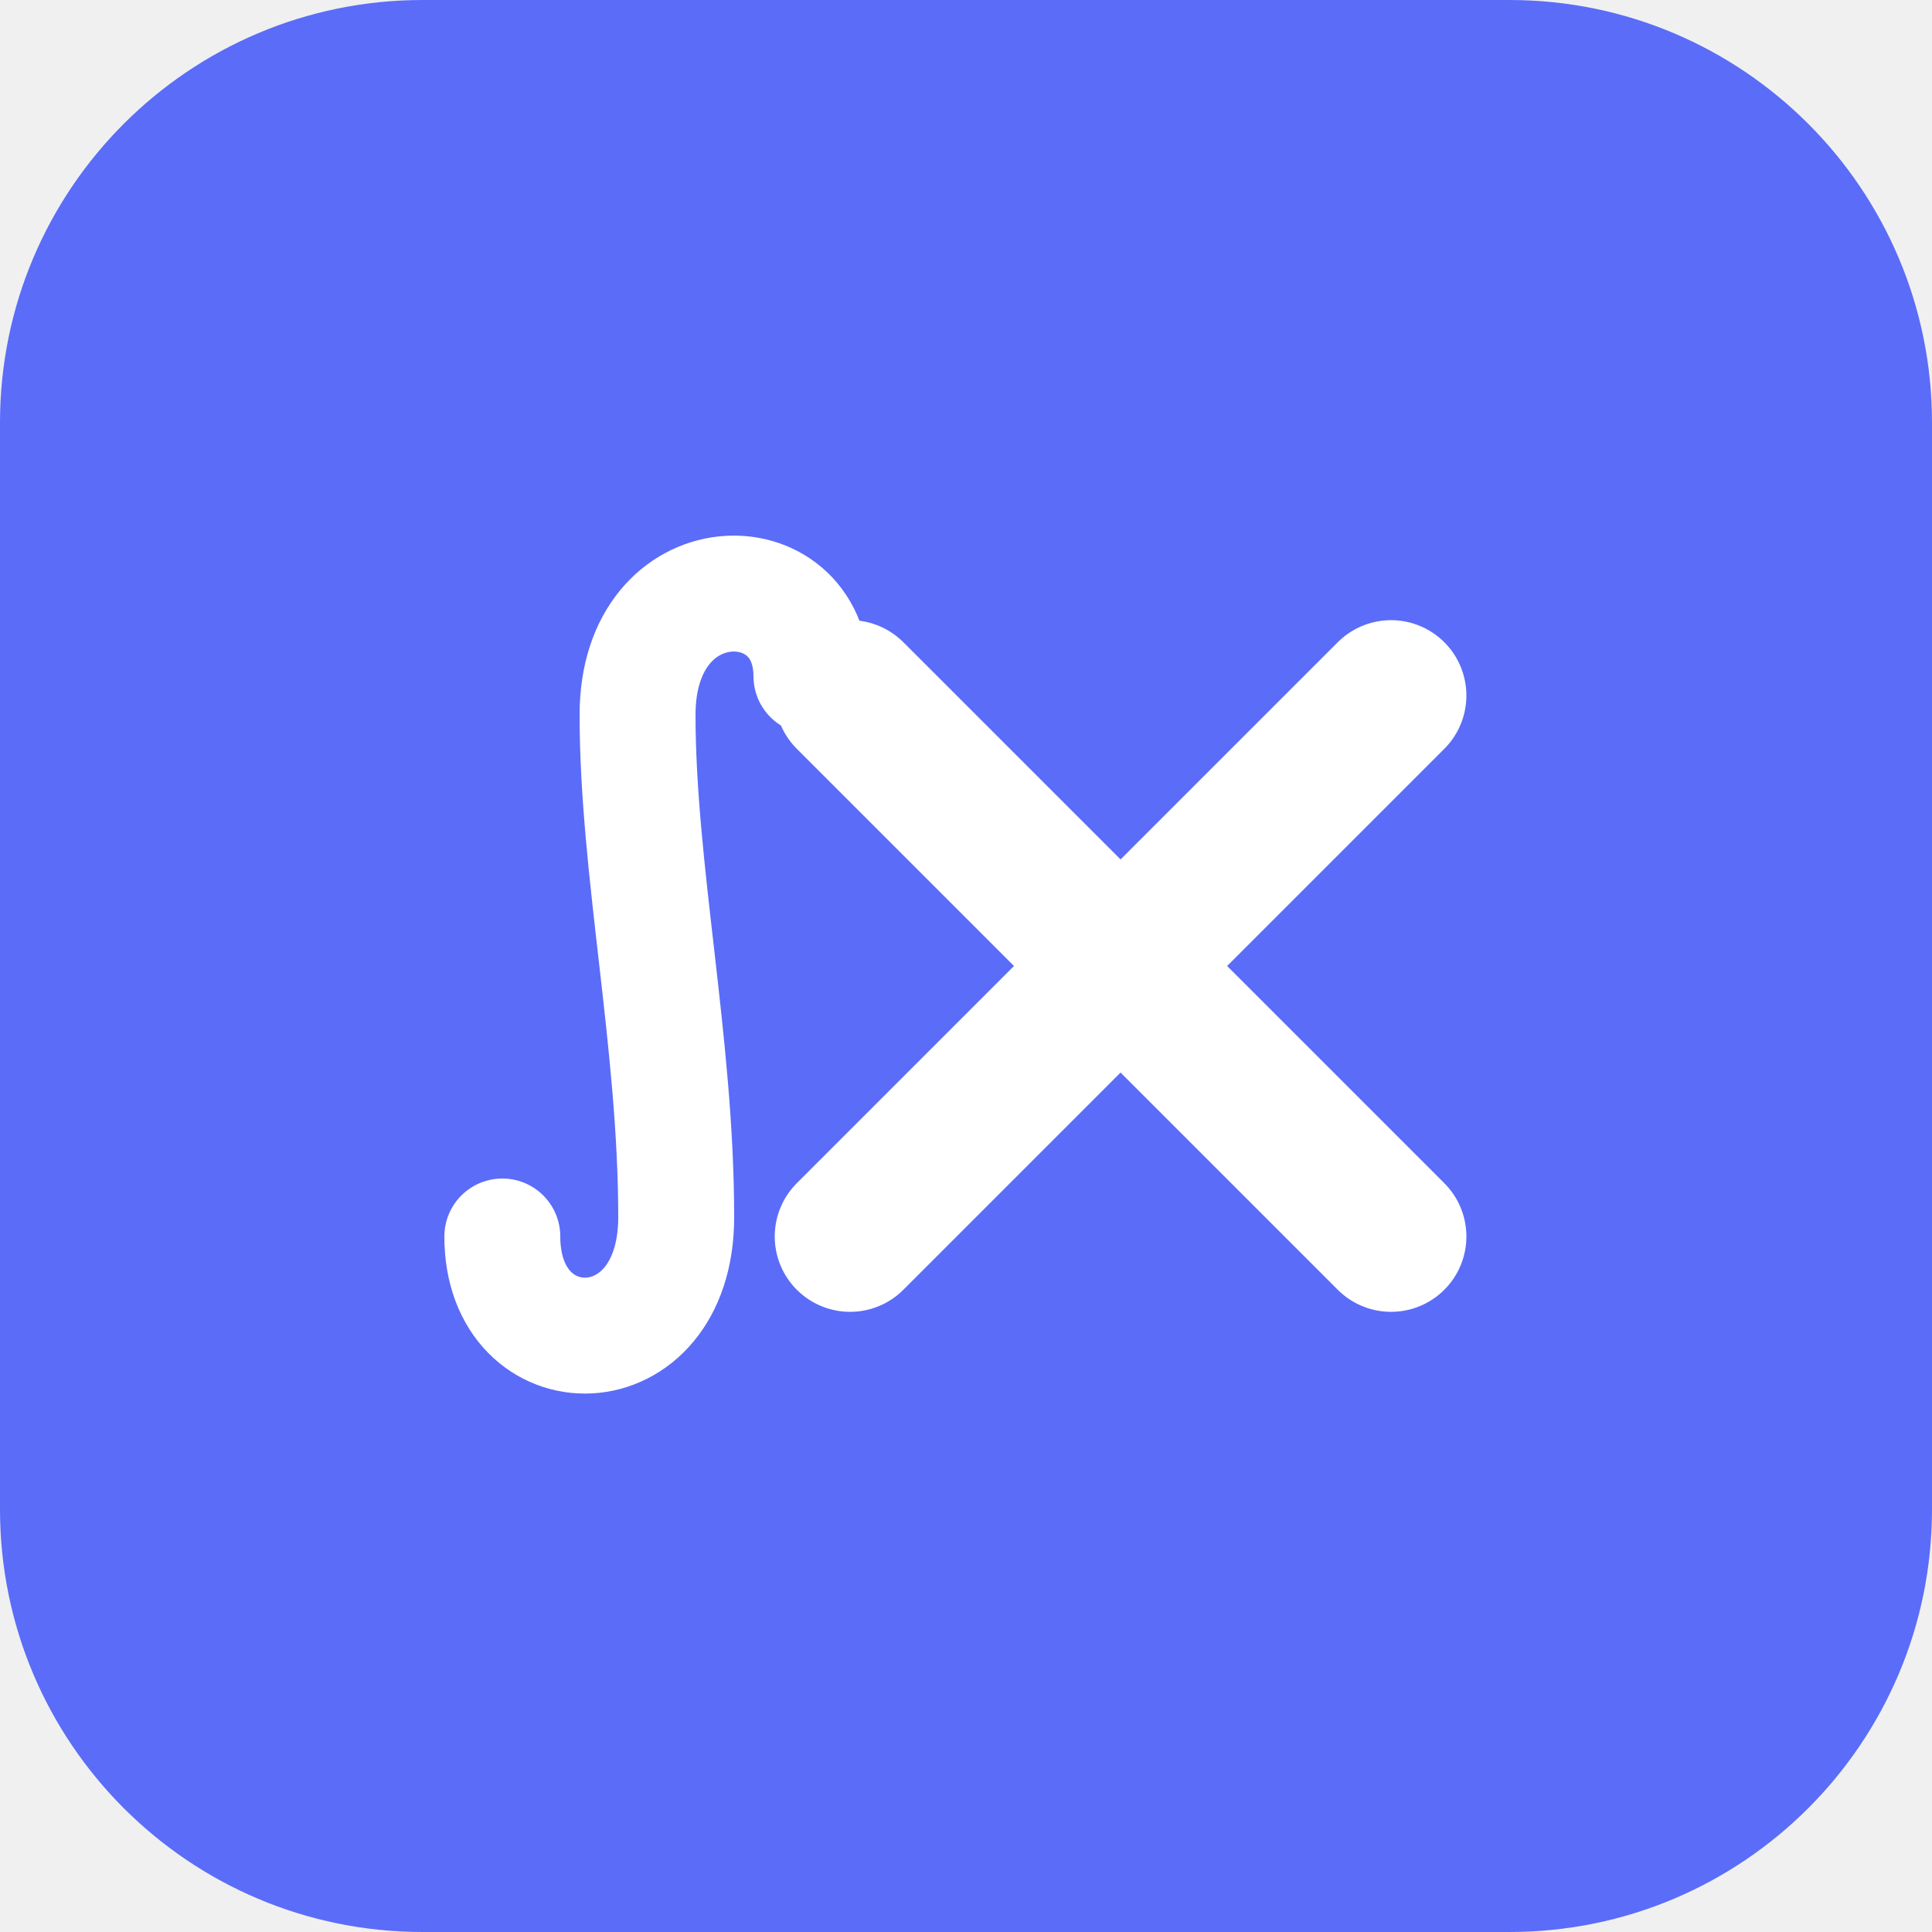
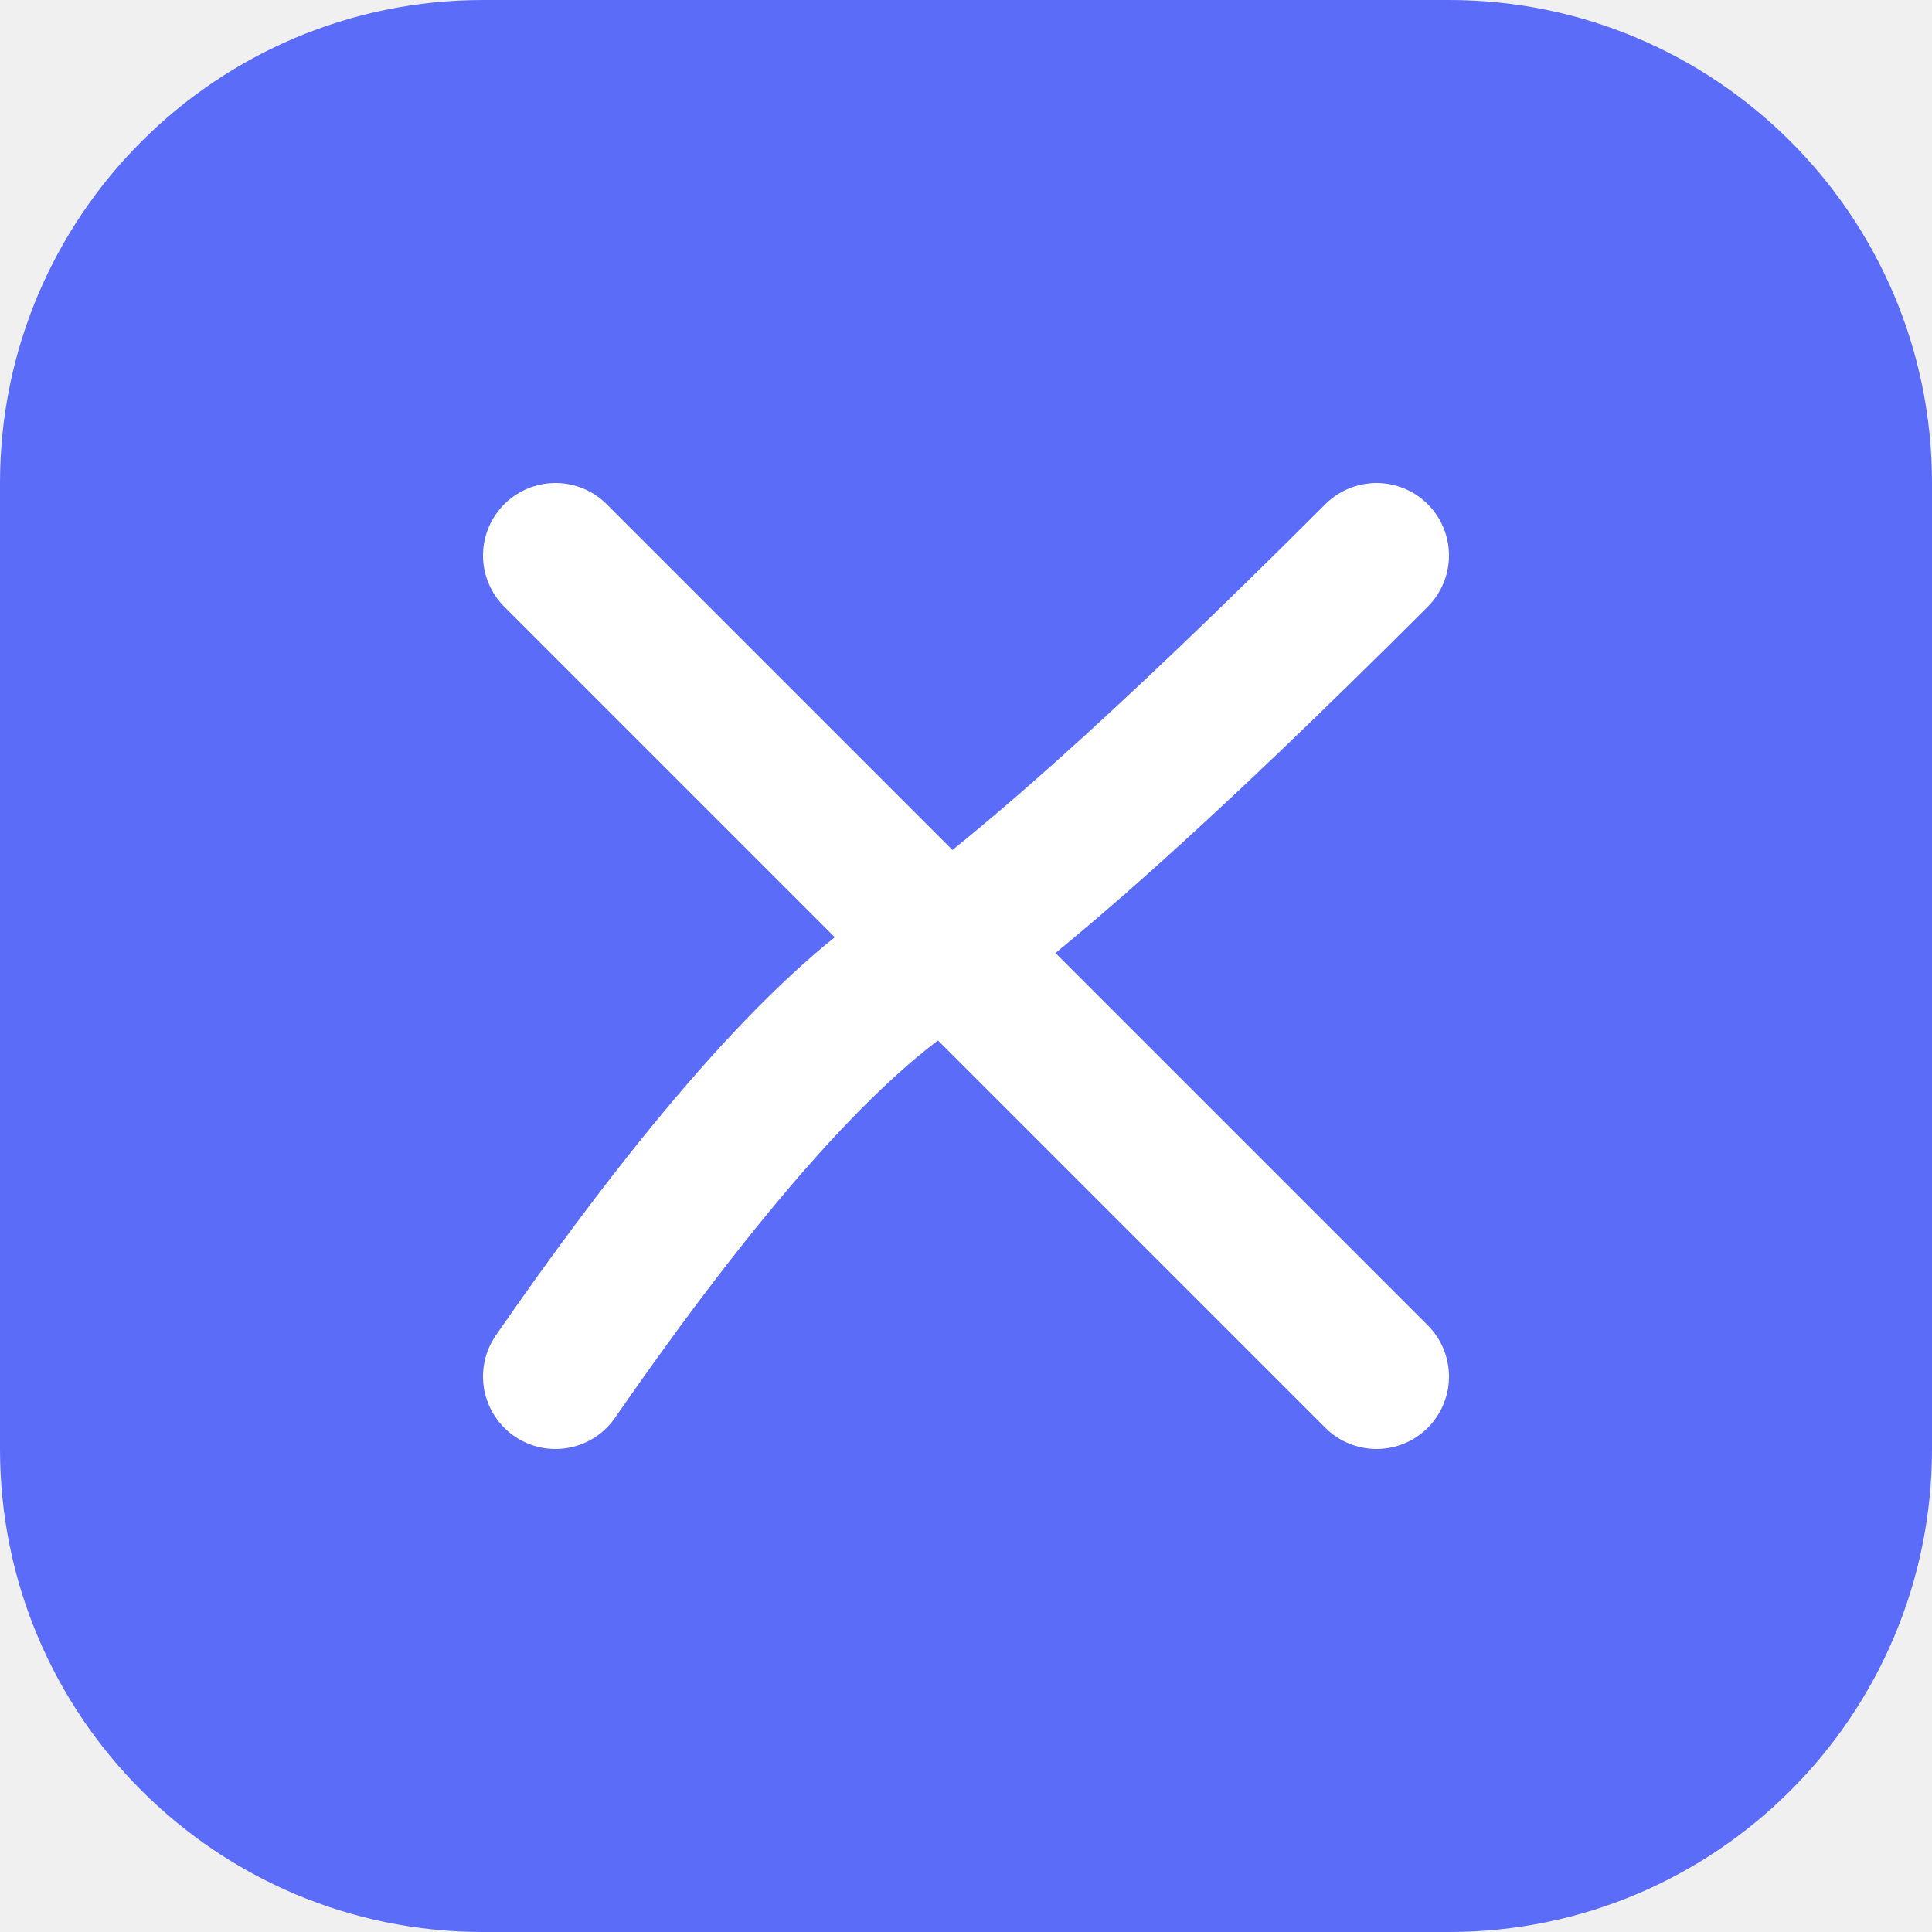
- <svg xmlns="http://www.w3.org/2000/svg" width="32" height="32" viewBox="0 0 32 32" fill="none">
-   <rect width="32" height="32" rx="7" fill="#5B6CF9" />
-   <g transform="translate(16 16) scale(0.64) translate(-16 -16)" stroke="#FFFFFF" stroke-linecap="round" fill="none">
-     <path d="M12 8.5C12 5.5 7.5 5.5 7.5 9.5C7.5 13.5 8.5 18 8.5 22.5C8.5 26.5 4 26.5 4 23" stroke-width="3" />
-     <path d="M13 9L27 23M27 9L13 23" stroke-width="3.9" />
+ <svg xmlns="http://www.w3.org/2000/svg" width="32" height="32" viewBox="0 0 40 40" fill="none">
+   <rect width="40" height="40" rx="10" fill="#5B6CF9" />
+   <g stroke="#FFFFFF" stroke-width="3" stroke-linecap="round" fill="none">
+     <line x1="11.5" y1="11.5" x2="28.5" y2="28.5" />
+     <path d="M 28.5 11.5 Q 22 18 19 20 Q 16 22 11.5 28.5" />
  </g>
</svg>
